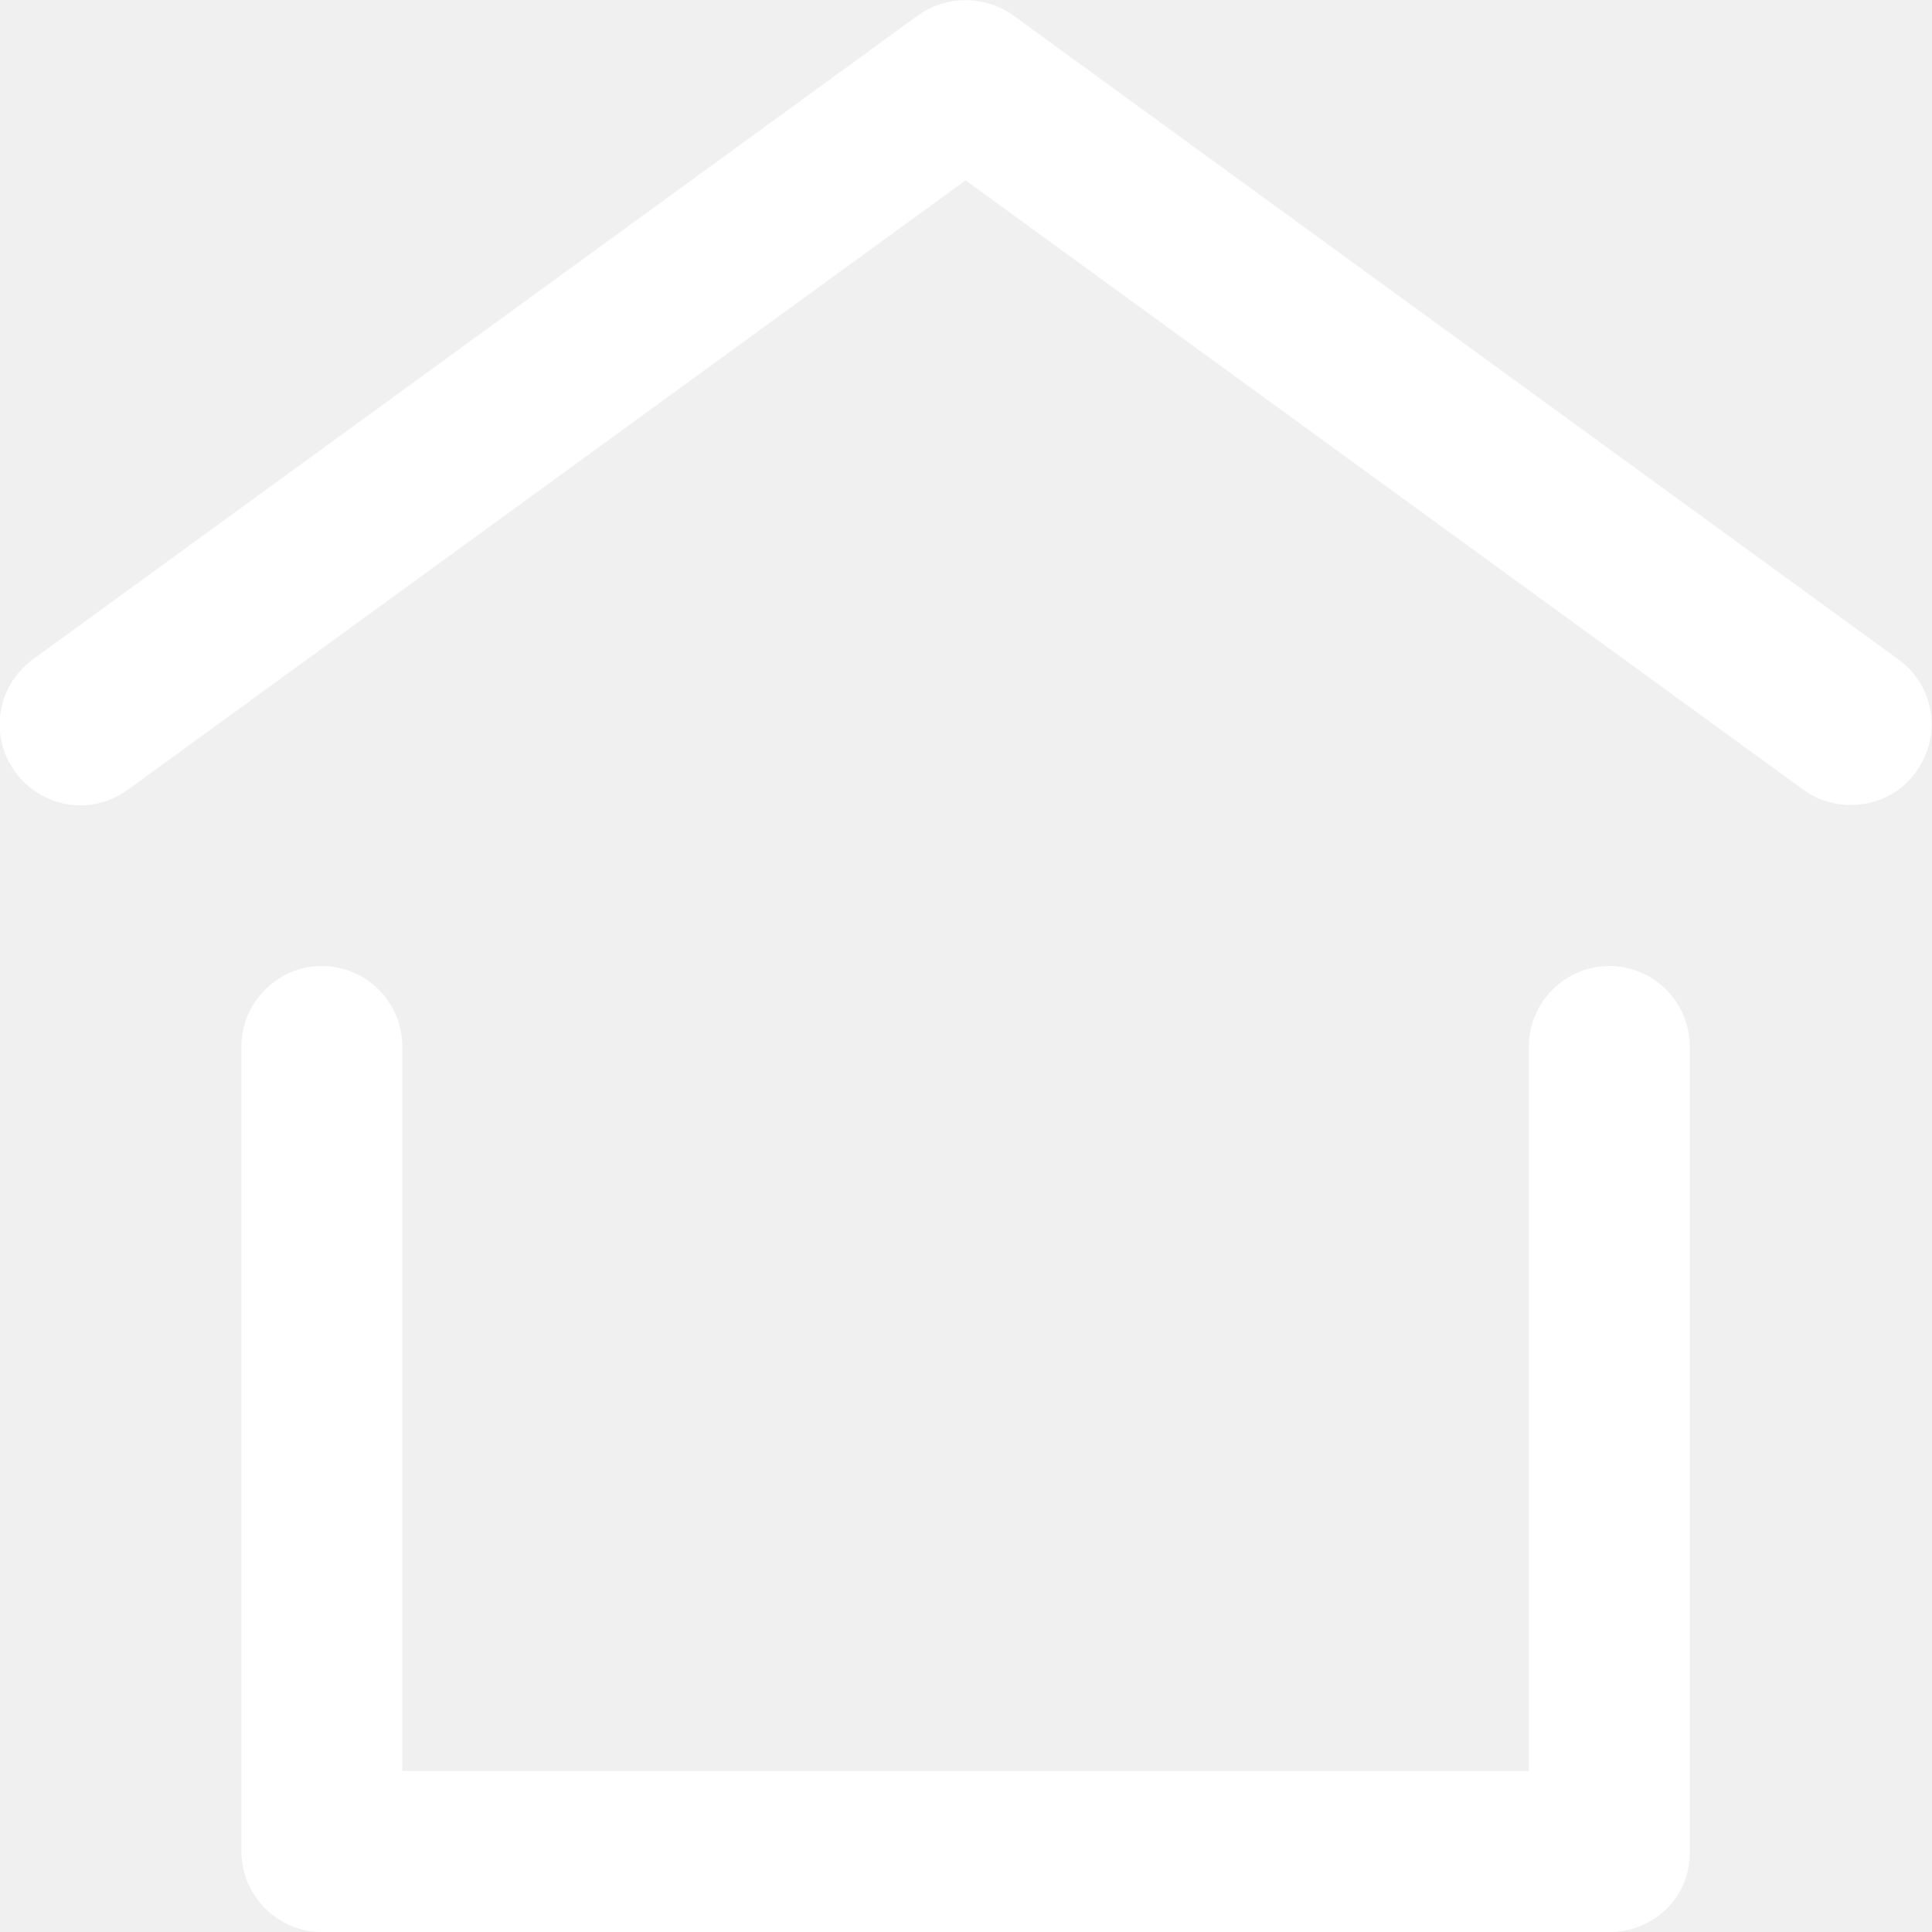
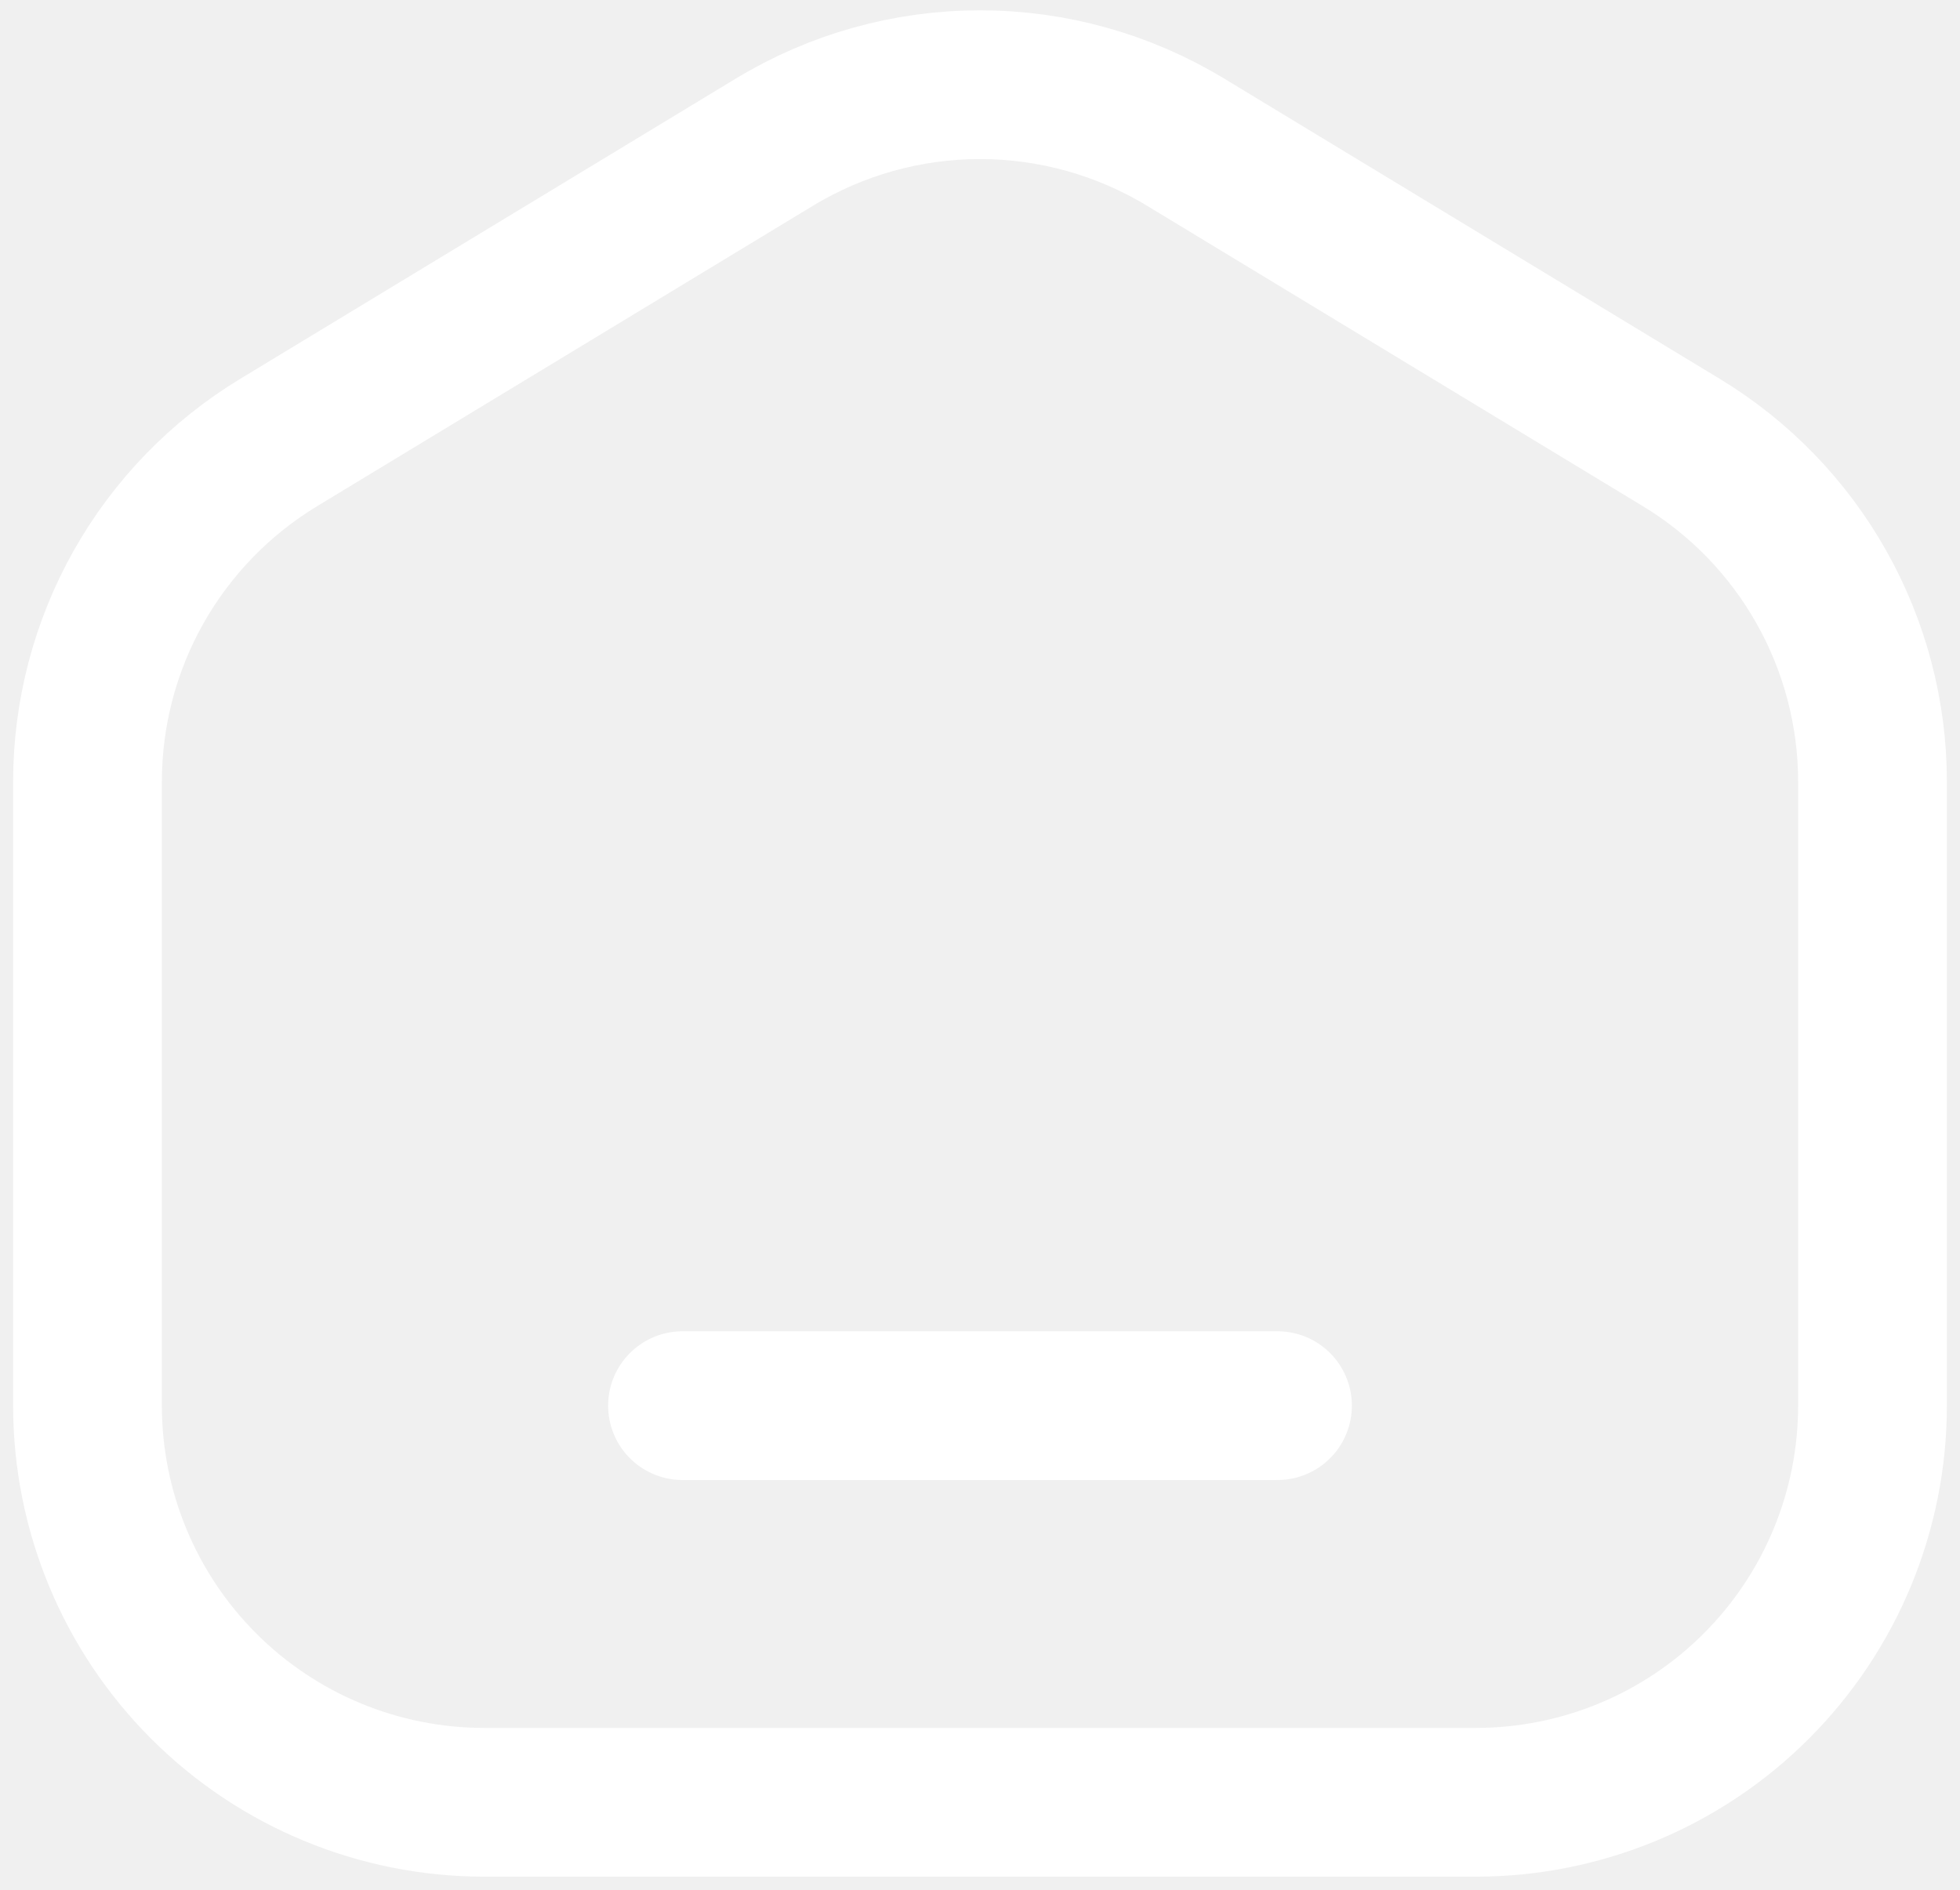
- <svg xmlns="http://www.w3.org/2000/svg" width="24" height="24" viewBox="0 0 24 24" fill="none">
-   <path d="M22.99 10C22.79 10 22.58 9.94 22.401 9.81L11.995 2.24L1.589 9.81C1.139 10.14 0.52 10.04 0.19 9.59C-0.14 9.14 -0.04 8.52 0.41 8.19L11.405 0.19C11.755 -0.06 12.235 -0.06 12.585 0.19L23.58 8.19C24.03 8.51 24.13 9.14 23.8 9.59C23.61 9.86 23.3 10 22.99 10Z" fill="white" />
-   <path d="M19.992 24H3.999C3.449 24 2.999 23.55 2.999 23V13C2.999 12.45 3.449 12 3.999 12C4.548 12 4.998 12.45 4.998 13V22H18.992V13C18.992 12.45 19.442 12 19.992 12C20.542 12 20.991 12.45 20.991 13V23C21.002 23.56 20.552 24 19.992 24Z" fill="white" />
+ <svg xmlns="http://www.w3.org/2000/svg" width="28" height="27" viewBox="0 0 28 27" fill="none">
+   <path d="M9.75 20.083H18.25M21.083 25.75H6.917C5.414 25.75 3.972 25.153 2.91 24.09C1.847 23.027 1.25 21.586 1.25 20.083V11.17C1.25 10.195 1.501 9.237 1.979 8.388C2.458 7.539 3.147 6.828 3.98 6.323L11.063 2.031C11.949 1.494 12.964 1.21 14 1.21C15.036 1.21 16.051 1.494 16.937 2.031L24.02 6.323C24.853 6.828 25.542 7.539 26.02 8.388C26.498 9.236 26.75 10.194 26.75 11.168V20.083C26.75 21.586 26.153 23.027 25.09 24.09C24.028 25.153 22.586 25.75 21.083 25.75Z" stroke="white" stroke-width="2.125" stroke-linecap="round" stroke-linejoin="round" />
</svg>
